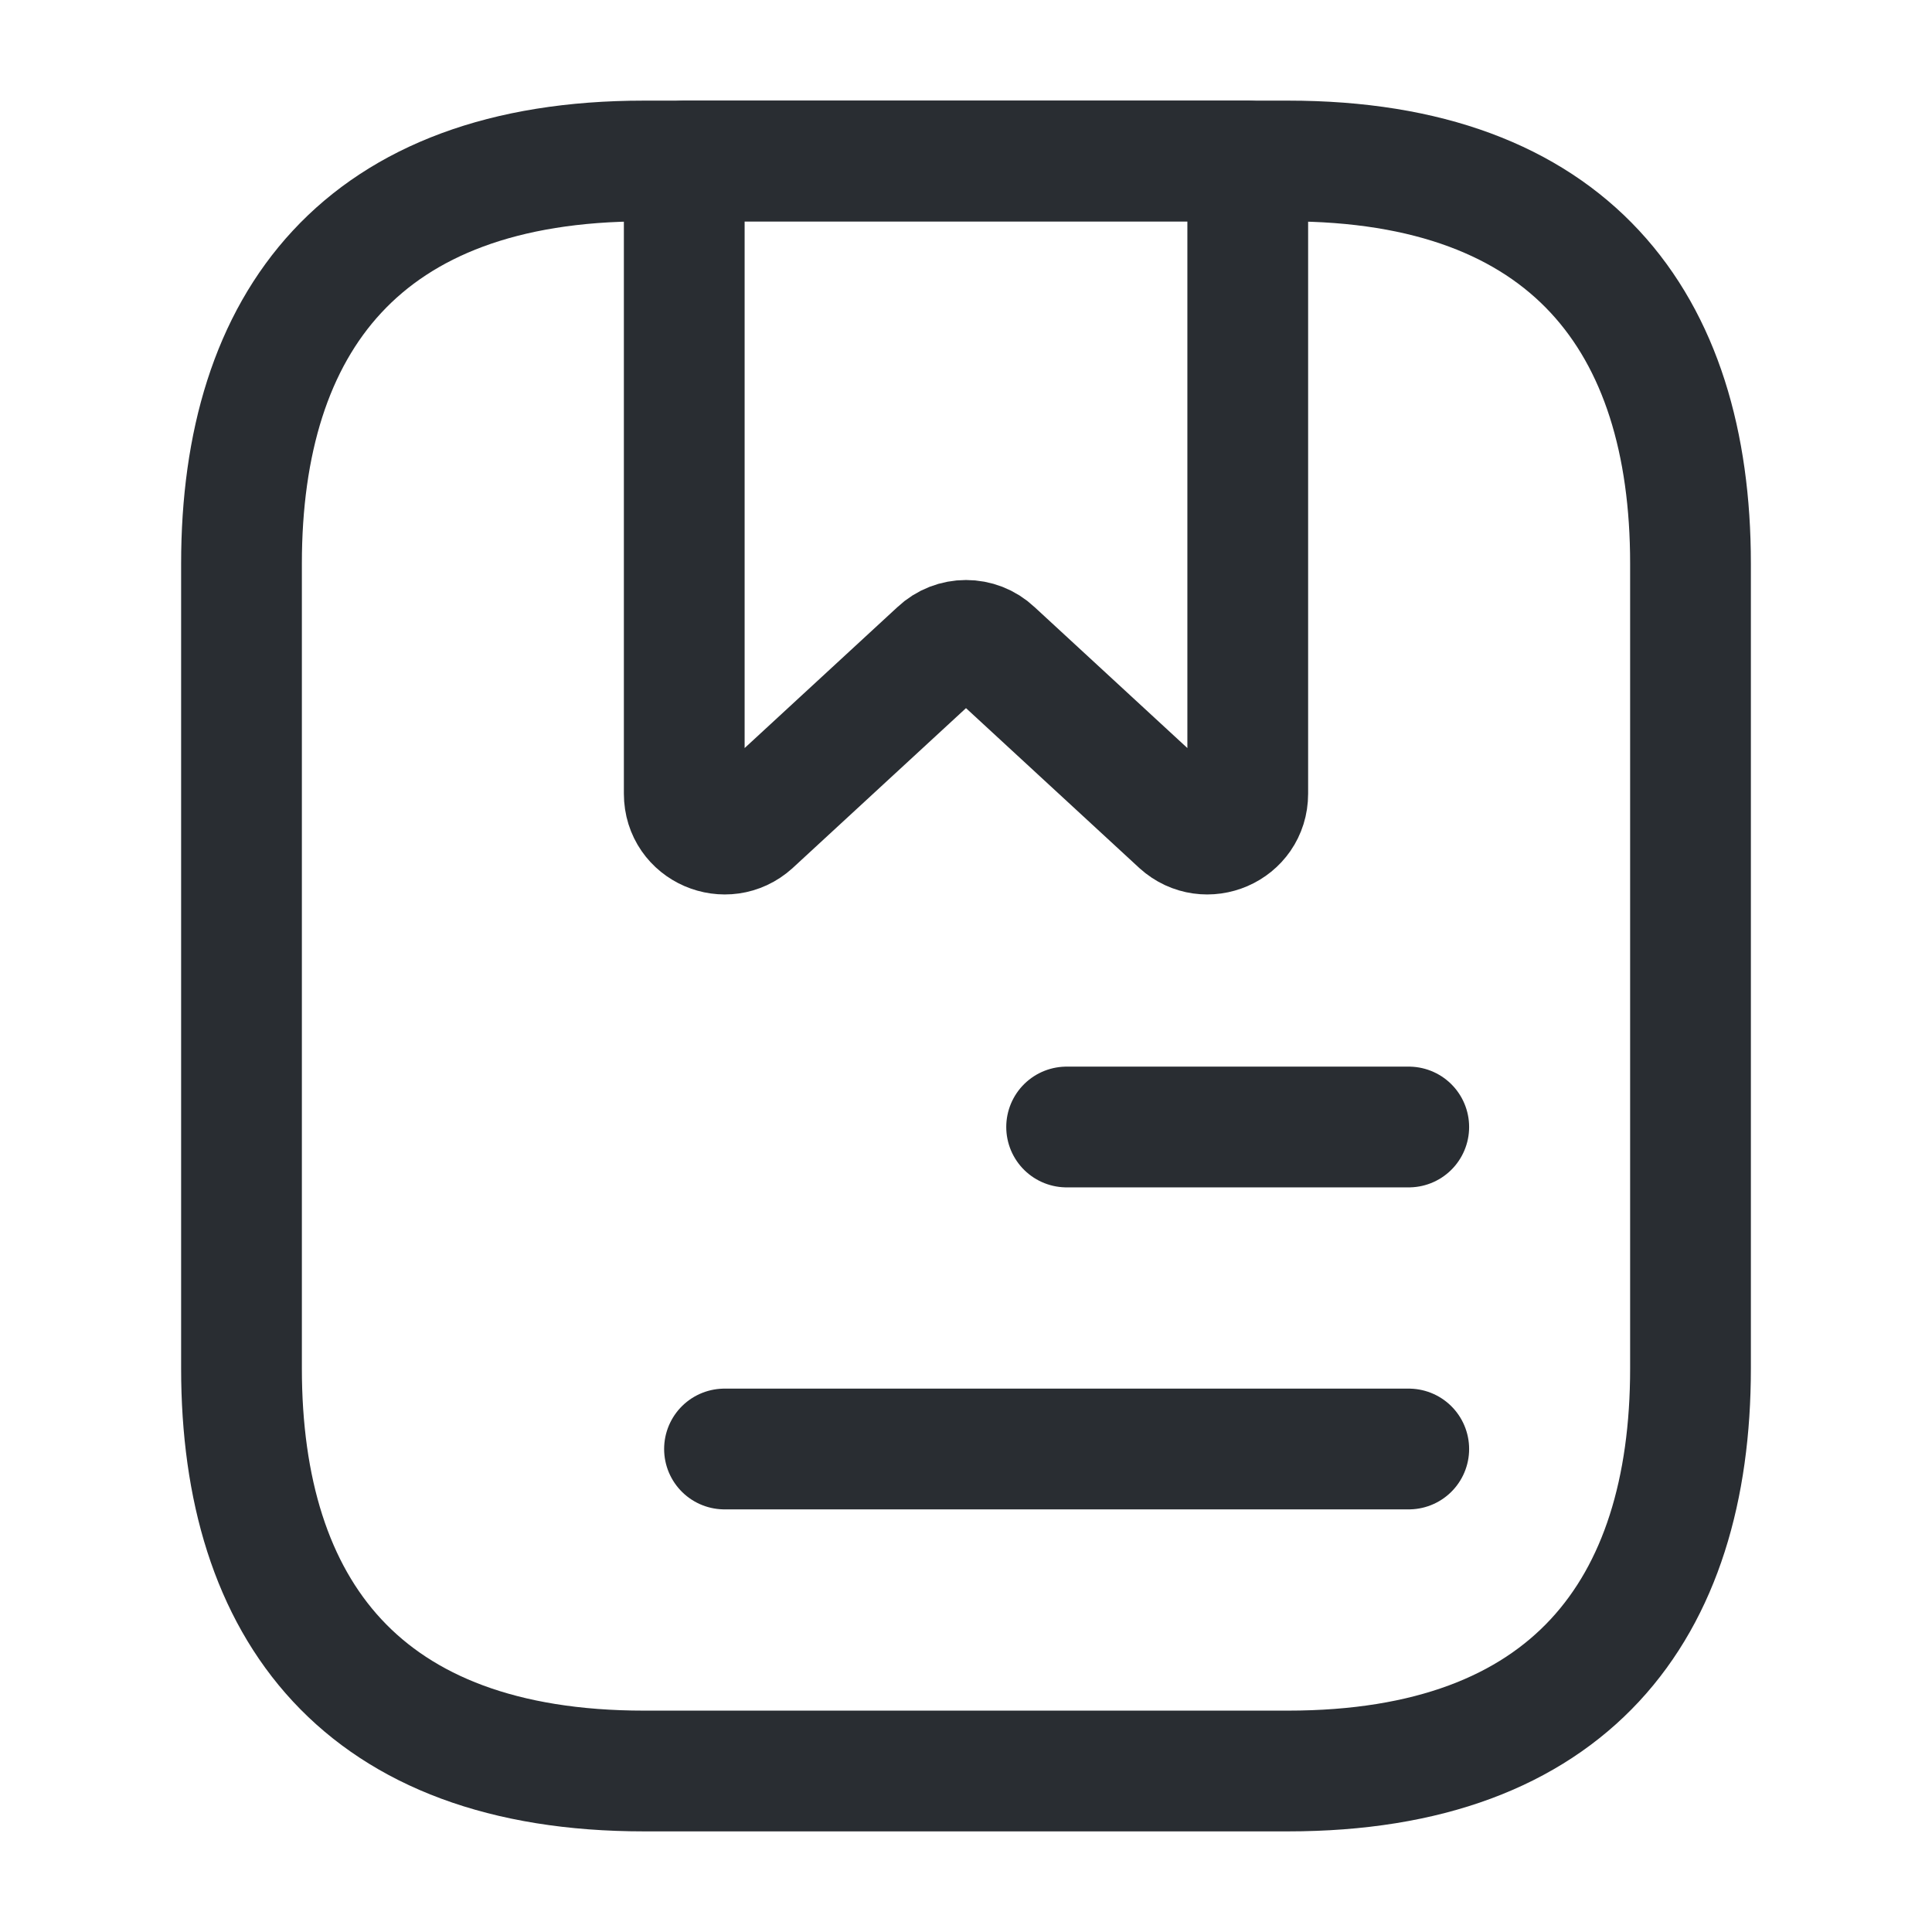
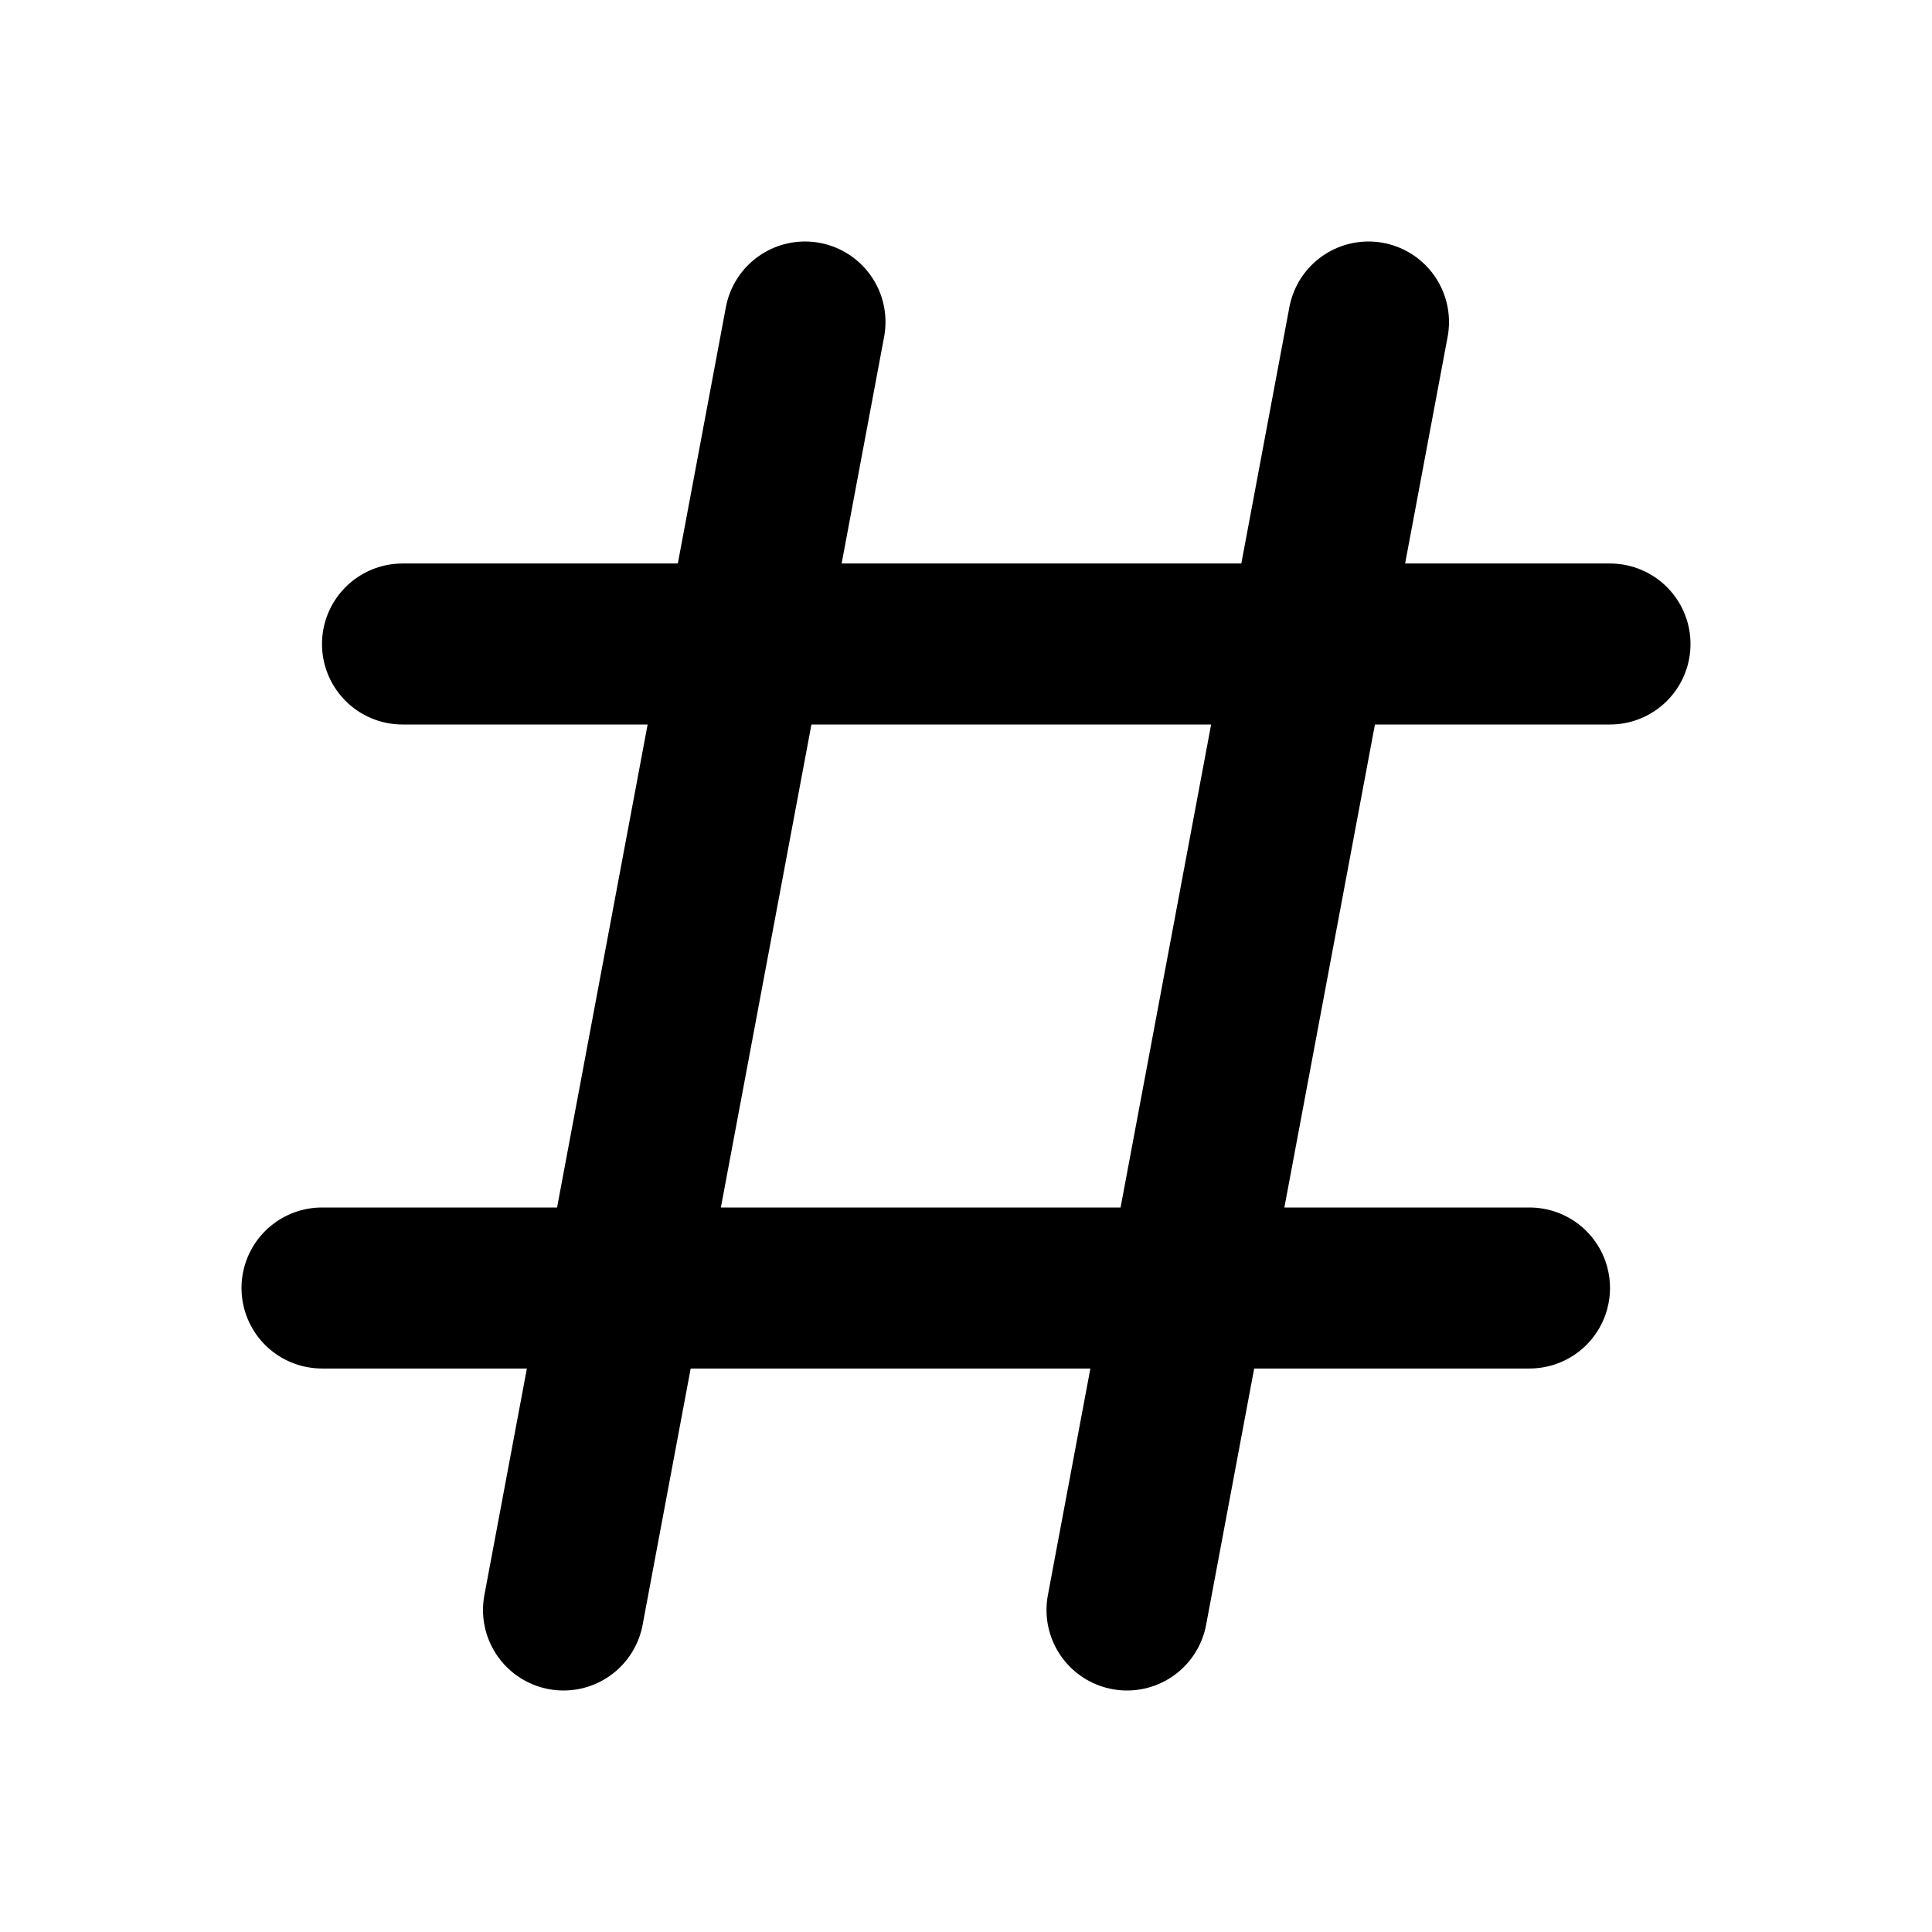
<svg xmlns="http://www.w3.org/2000/svg" width="800px" height="800px" viewBox="0 0 24 24" fill="none">
-   <path d="M21 7V17C21 20 19.5 22 16 22H8C4.5 22 3 20 3 17V7C3 4 4.5 2 8 2H16C19.5 2 21 4 21 7Z" stroke="#292D32" stroke-width="1.5" stroke-miterlimit="10" stroke-linecap="round" stroke-linejoin="round" />
-   <path d="M15.5 2V9.86C15.5 10.3 14.98 10.52 14.66 10.23L12.34 8.09C12.15 7.91 11.85 7.91 11.66 8.09L9.34 10.23C9.02 10.52 8.5 10.3 8.5 9.86V2H15.5Z" stroke="#292D32" stroke-width="1.5" stroke-miterlimit="10" stroke-linecap="round" stroke-linejoin="round" />
-   <path d="M13.25 14H17.5" stroke="#292D32" stroke-width="1.5" stroke-miterlimit="10" stroke-linecap="round" stroke-linejoin="round" />
-   <path d="M9 18H17.5" stroke="#292D32" stroke-width="1.5" stroke-miterlimit="10" stroke-linecap="round" stroke-linejoin="round" />
+   <path d="M10 4L7 20M17 4L14 20M5 8H20M4 16H19" stroke="#000000" stroke-width="2" stroke-linecap="round" />
</svg>
